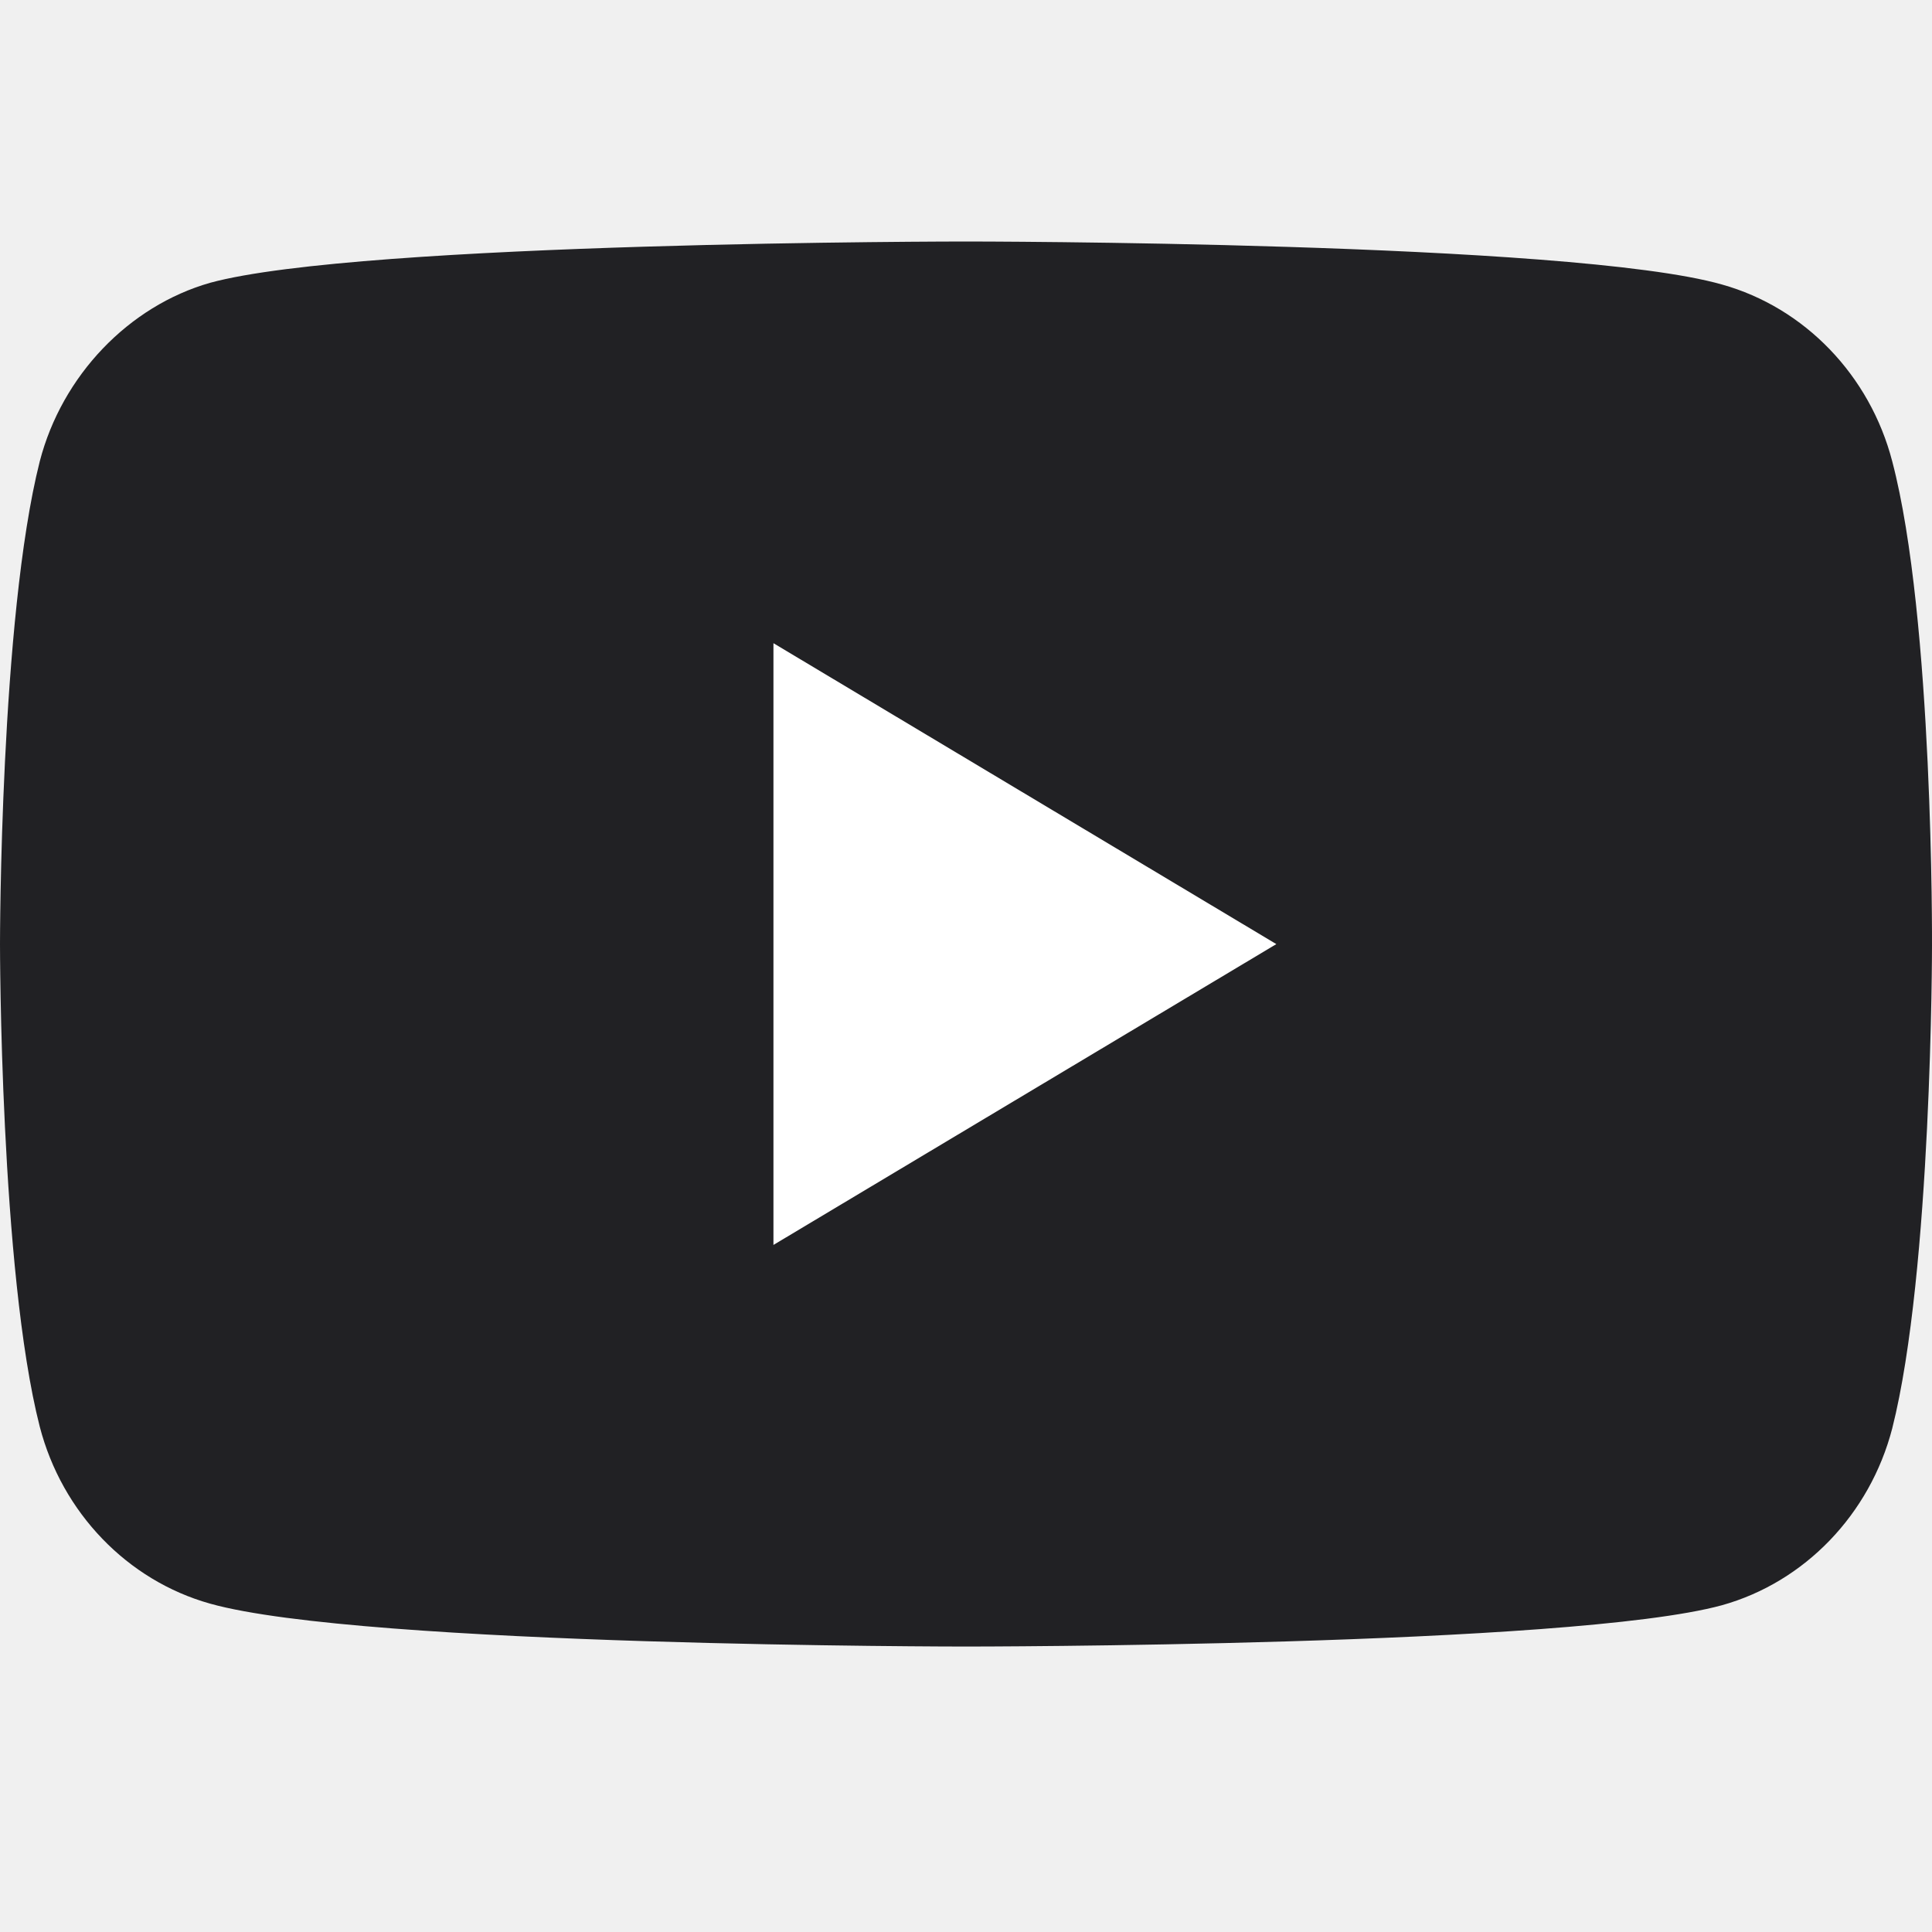
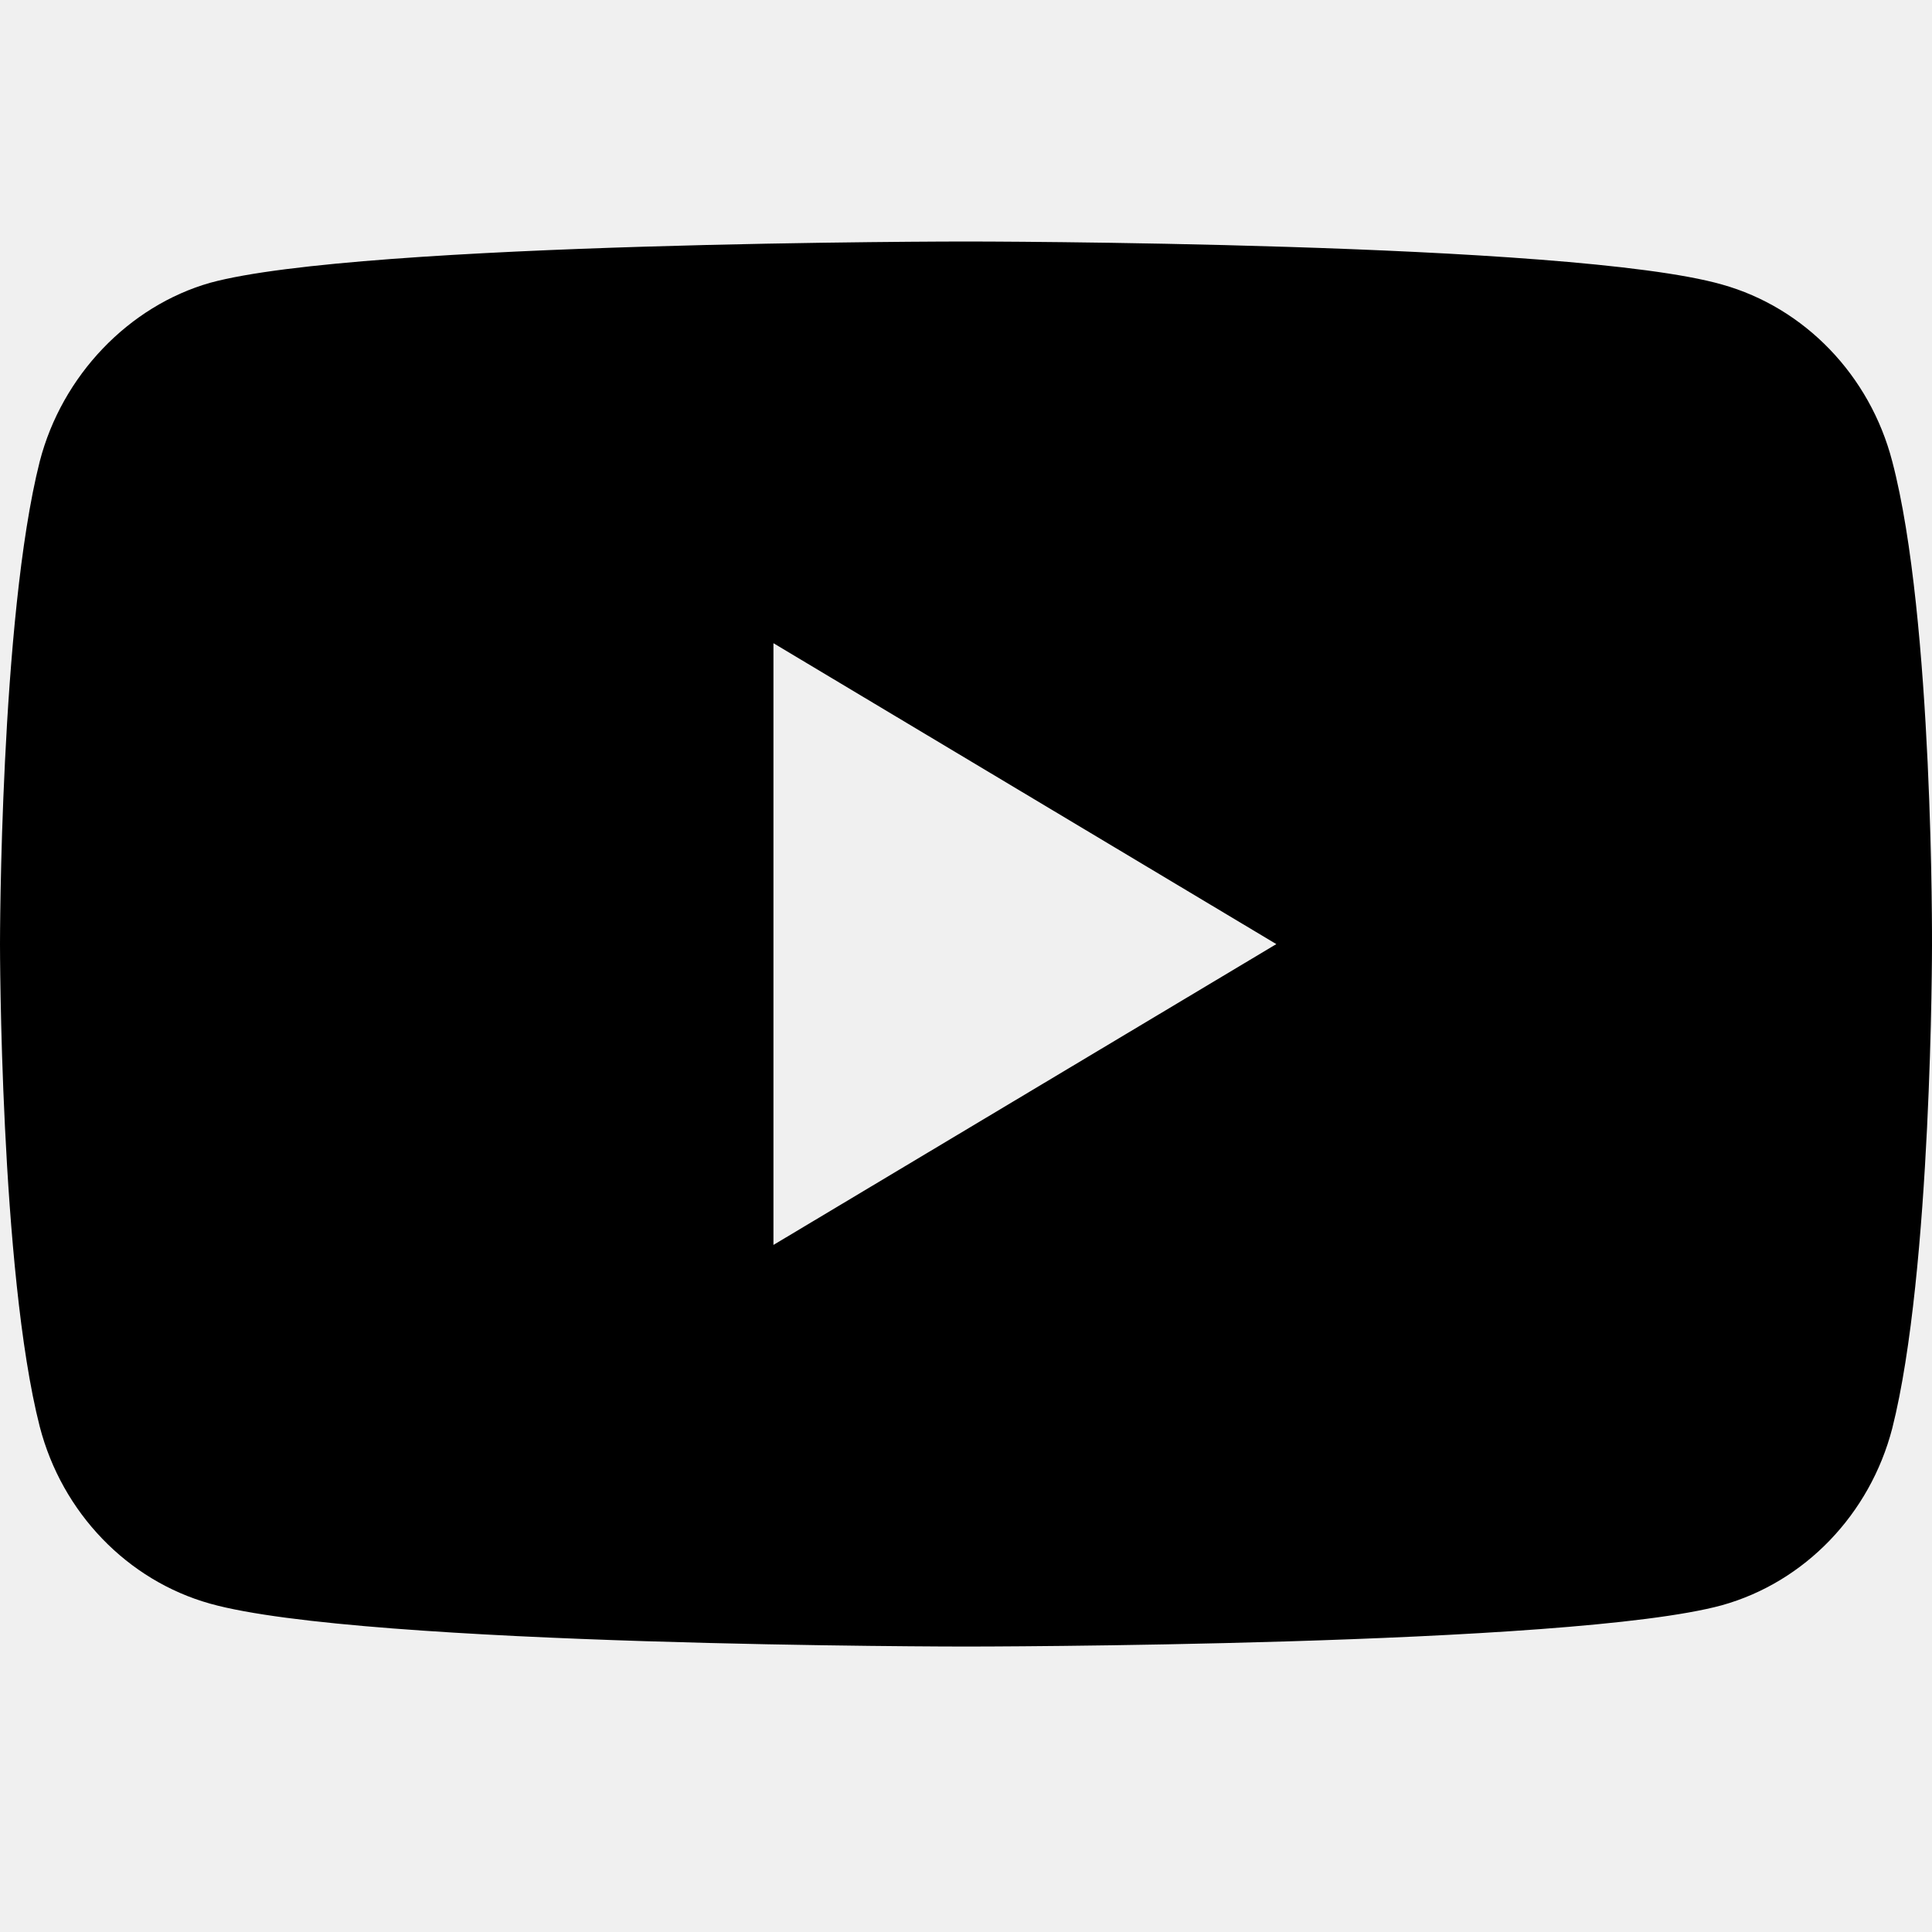
- <svg xmlns="http://www.w3.org/2000/svg" width="27" height="27" viewBox="0 0 24 24" fill="none">
-   <g clip-path="url(#clip0)">
-     <path d="M23.506 5.731C23.229 4.663 22.418 3.821 21.39 3.534C19.512 3 12 3 12 3C12 3 4.488 3 2.61 3.513C1.601 3.801 0.771 4.663 0.494 5.731C0 7.682 0 11.727 0 11.727C0 11.727 0 15.793 0.494 17.723C0.771 18.791 1.582 19.633 2.61 19.921C4.507 20.454 12 20.454 12 20.454C12 20.454 19.512 20.454 21.39 19.941C22.418 19.654 23.229 18.812 23.506 17.744C24 15.793 24 11.748 24 11.748C24 11.748 24.02 7.682 23.506 5.731Z" fill="#212124" />
-     <path d="M15.855 11.728L9.608 7.99V15.465L15.855 11.728Z" fill="white" />
+ <svg xmlns="http://www.w3.org/2000/svg" viewBox="0 0 24 24" fill="none">
+   <g clip-path="url(#clip0_702_43)">
+     <path fill-rule="evenodd" clip-rule="evenodd" d="M21.39 3.534C22.418 3.821 23.229 4.663 23.506 5.731C24.02 7.682 24 11.748 24 11.748C24 11.748 24 15.793 23.506 17.744C23.229 18.812 22.418 19.654 21.39 19.941C19.512 20.454 12 20.454 12 20.454C12 20.454 4.507 20.454 2.61 19.921C1.582 19.633 0.771 18.791 0.494 17.723C0 15.793 0 11.727 0 11.727C0 11.727 0 7.682 0.494 5.731C0.771 4.663 1.601 3.801 2.61 3.513C4.488 3 12 3 12 3C12 3 19.512 3 21.39 3.534ZM9.608 7.99L15.855 11.728L9.608 15.465V7.99Z" fill="currentColor" />
  </g>
  <defs>
-     <clipPath id="clip0">
-       <rect width="24" height="17.454" fill="white" transform="translate(0 3)" />
+     <clipPath id="clip0_702_43">
+       <rect width="24" height="24" />
    </clipPath>
  </defs>
</svg>
